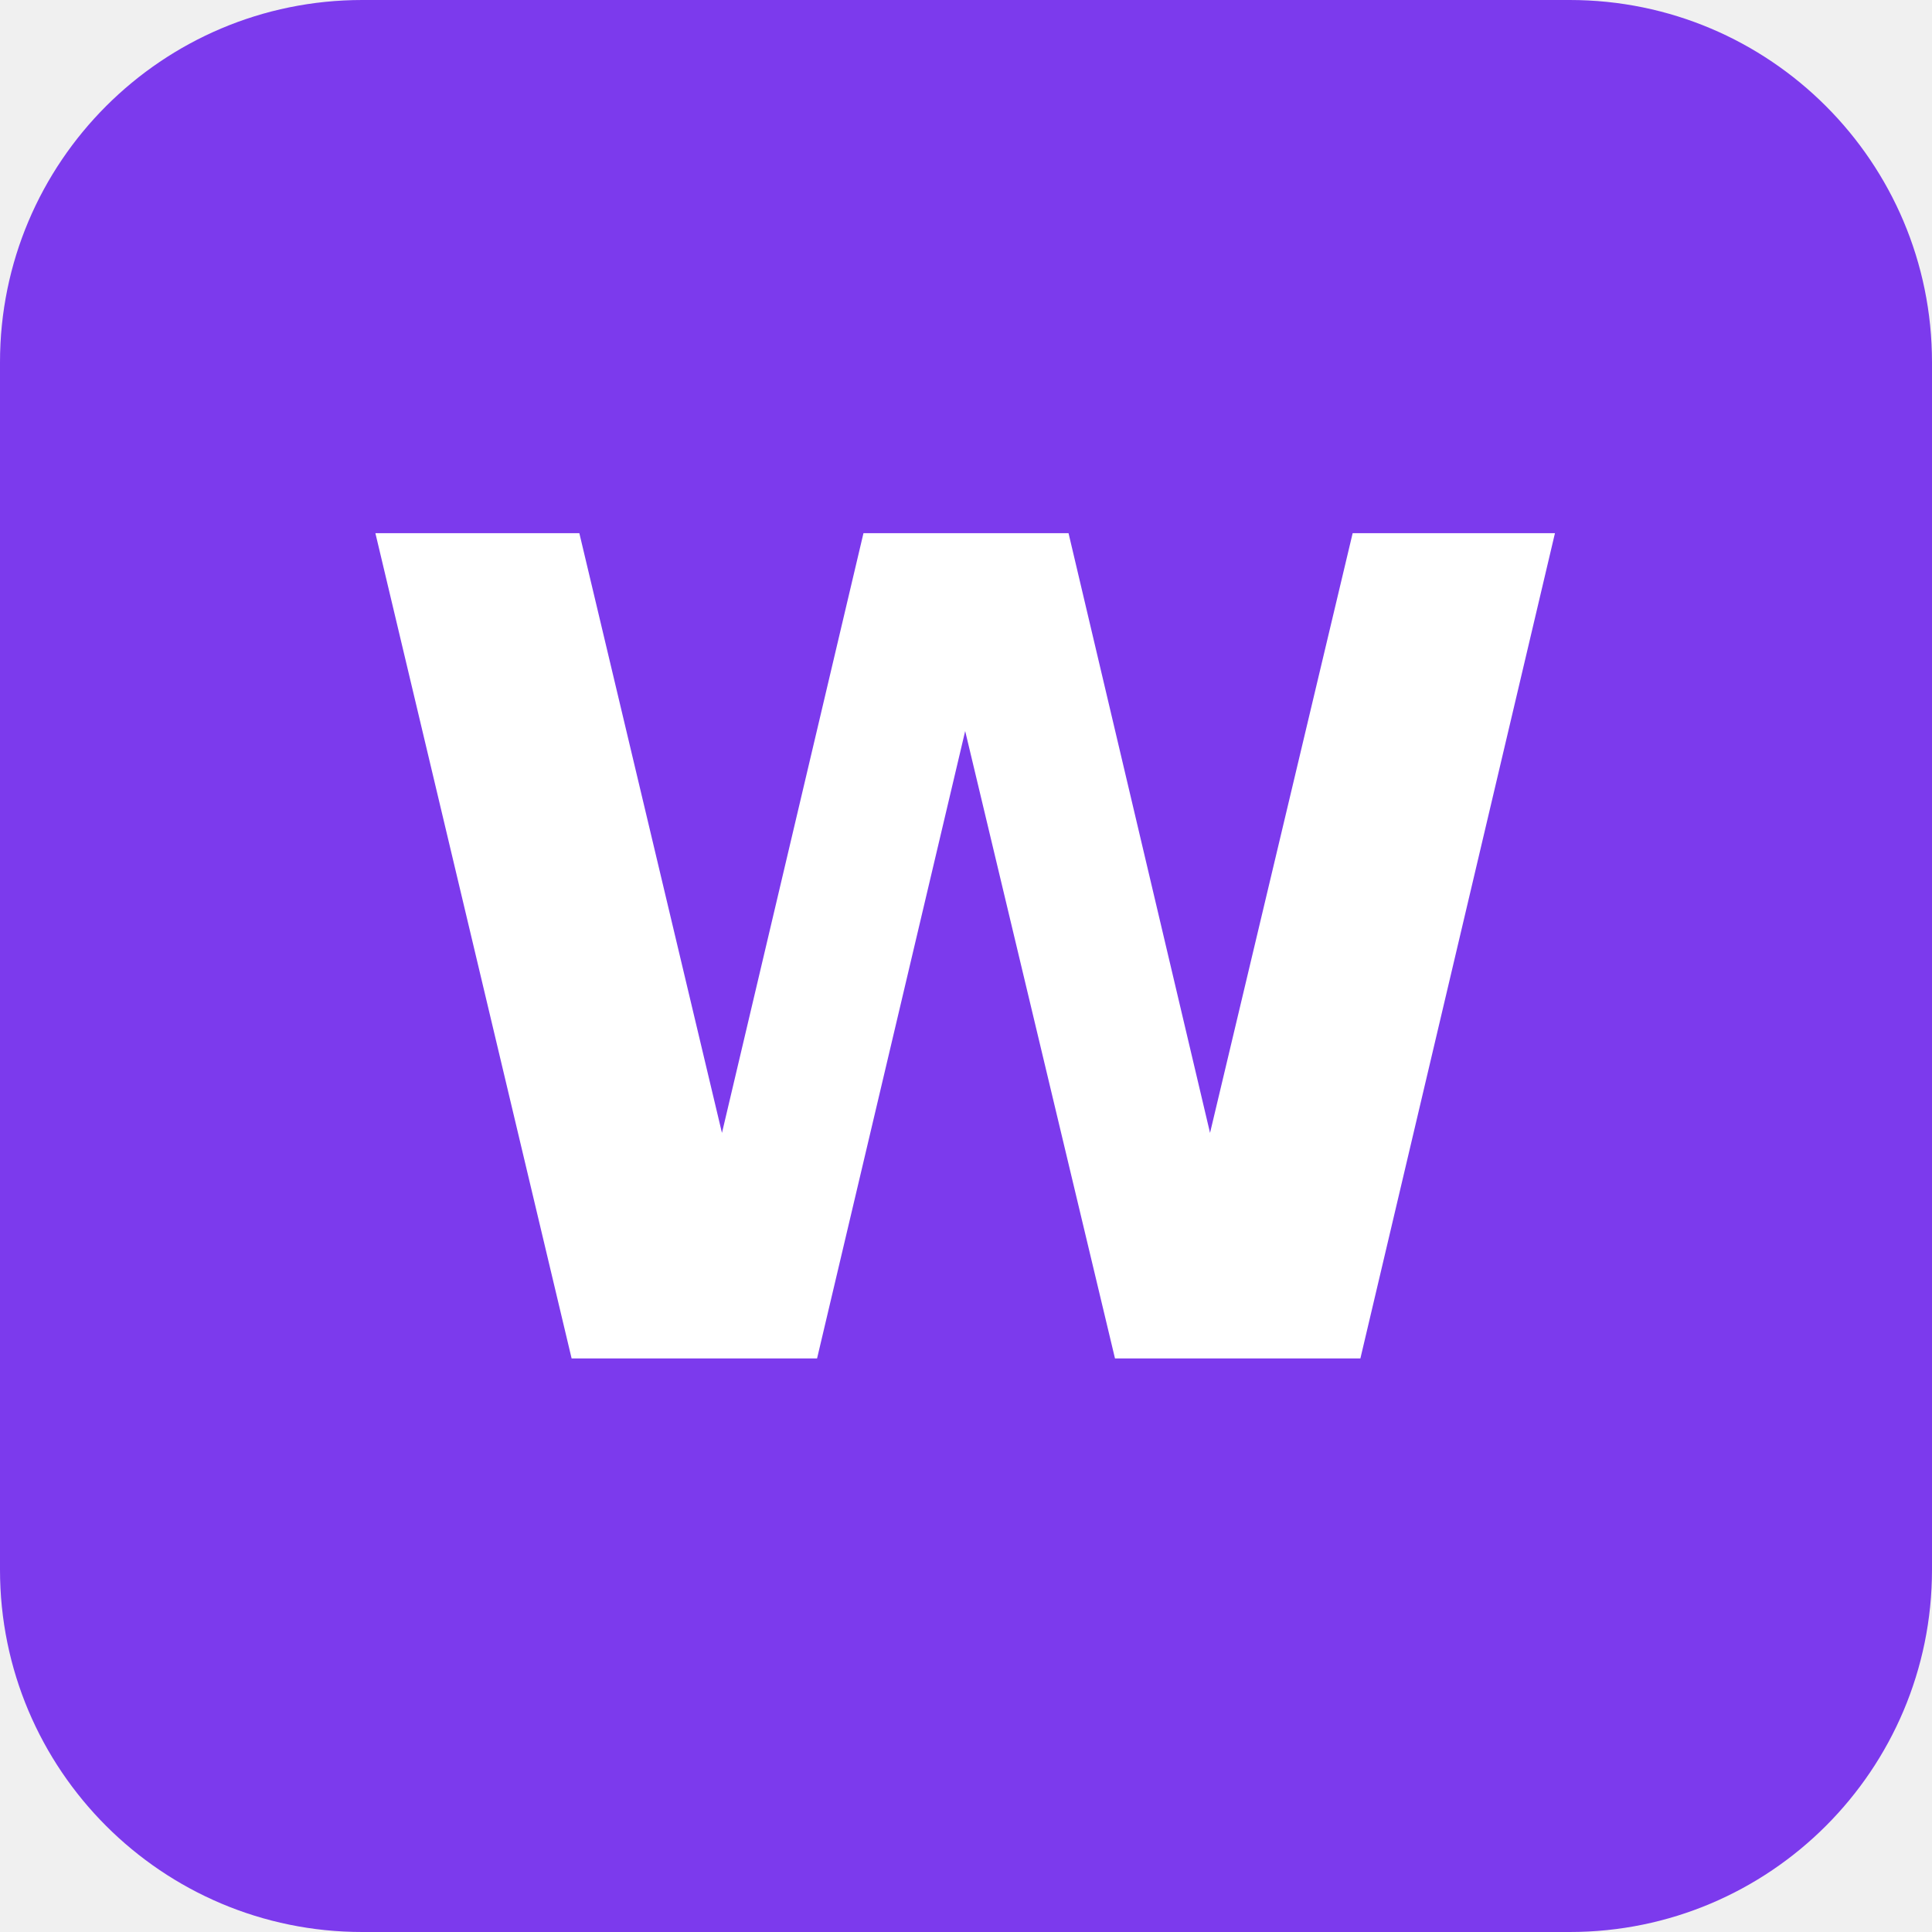
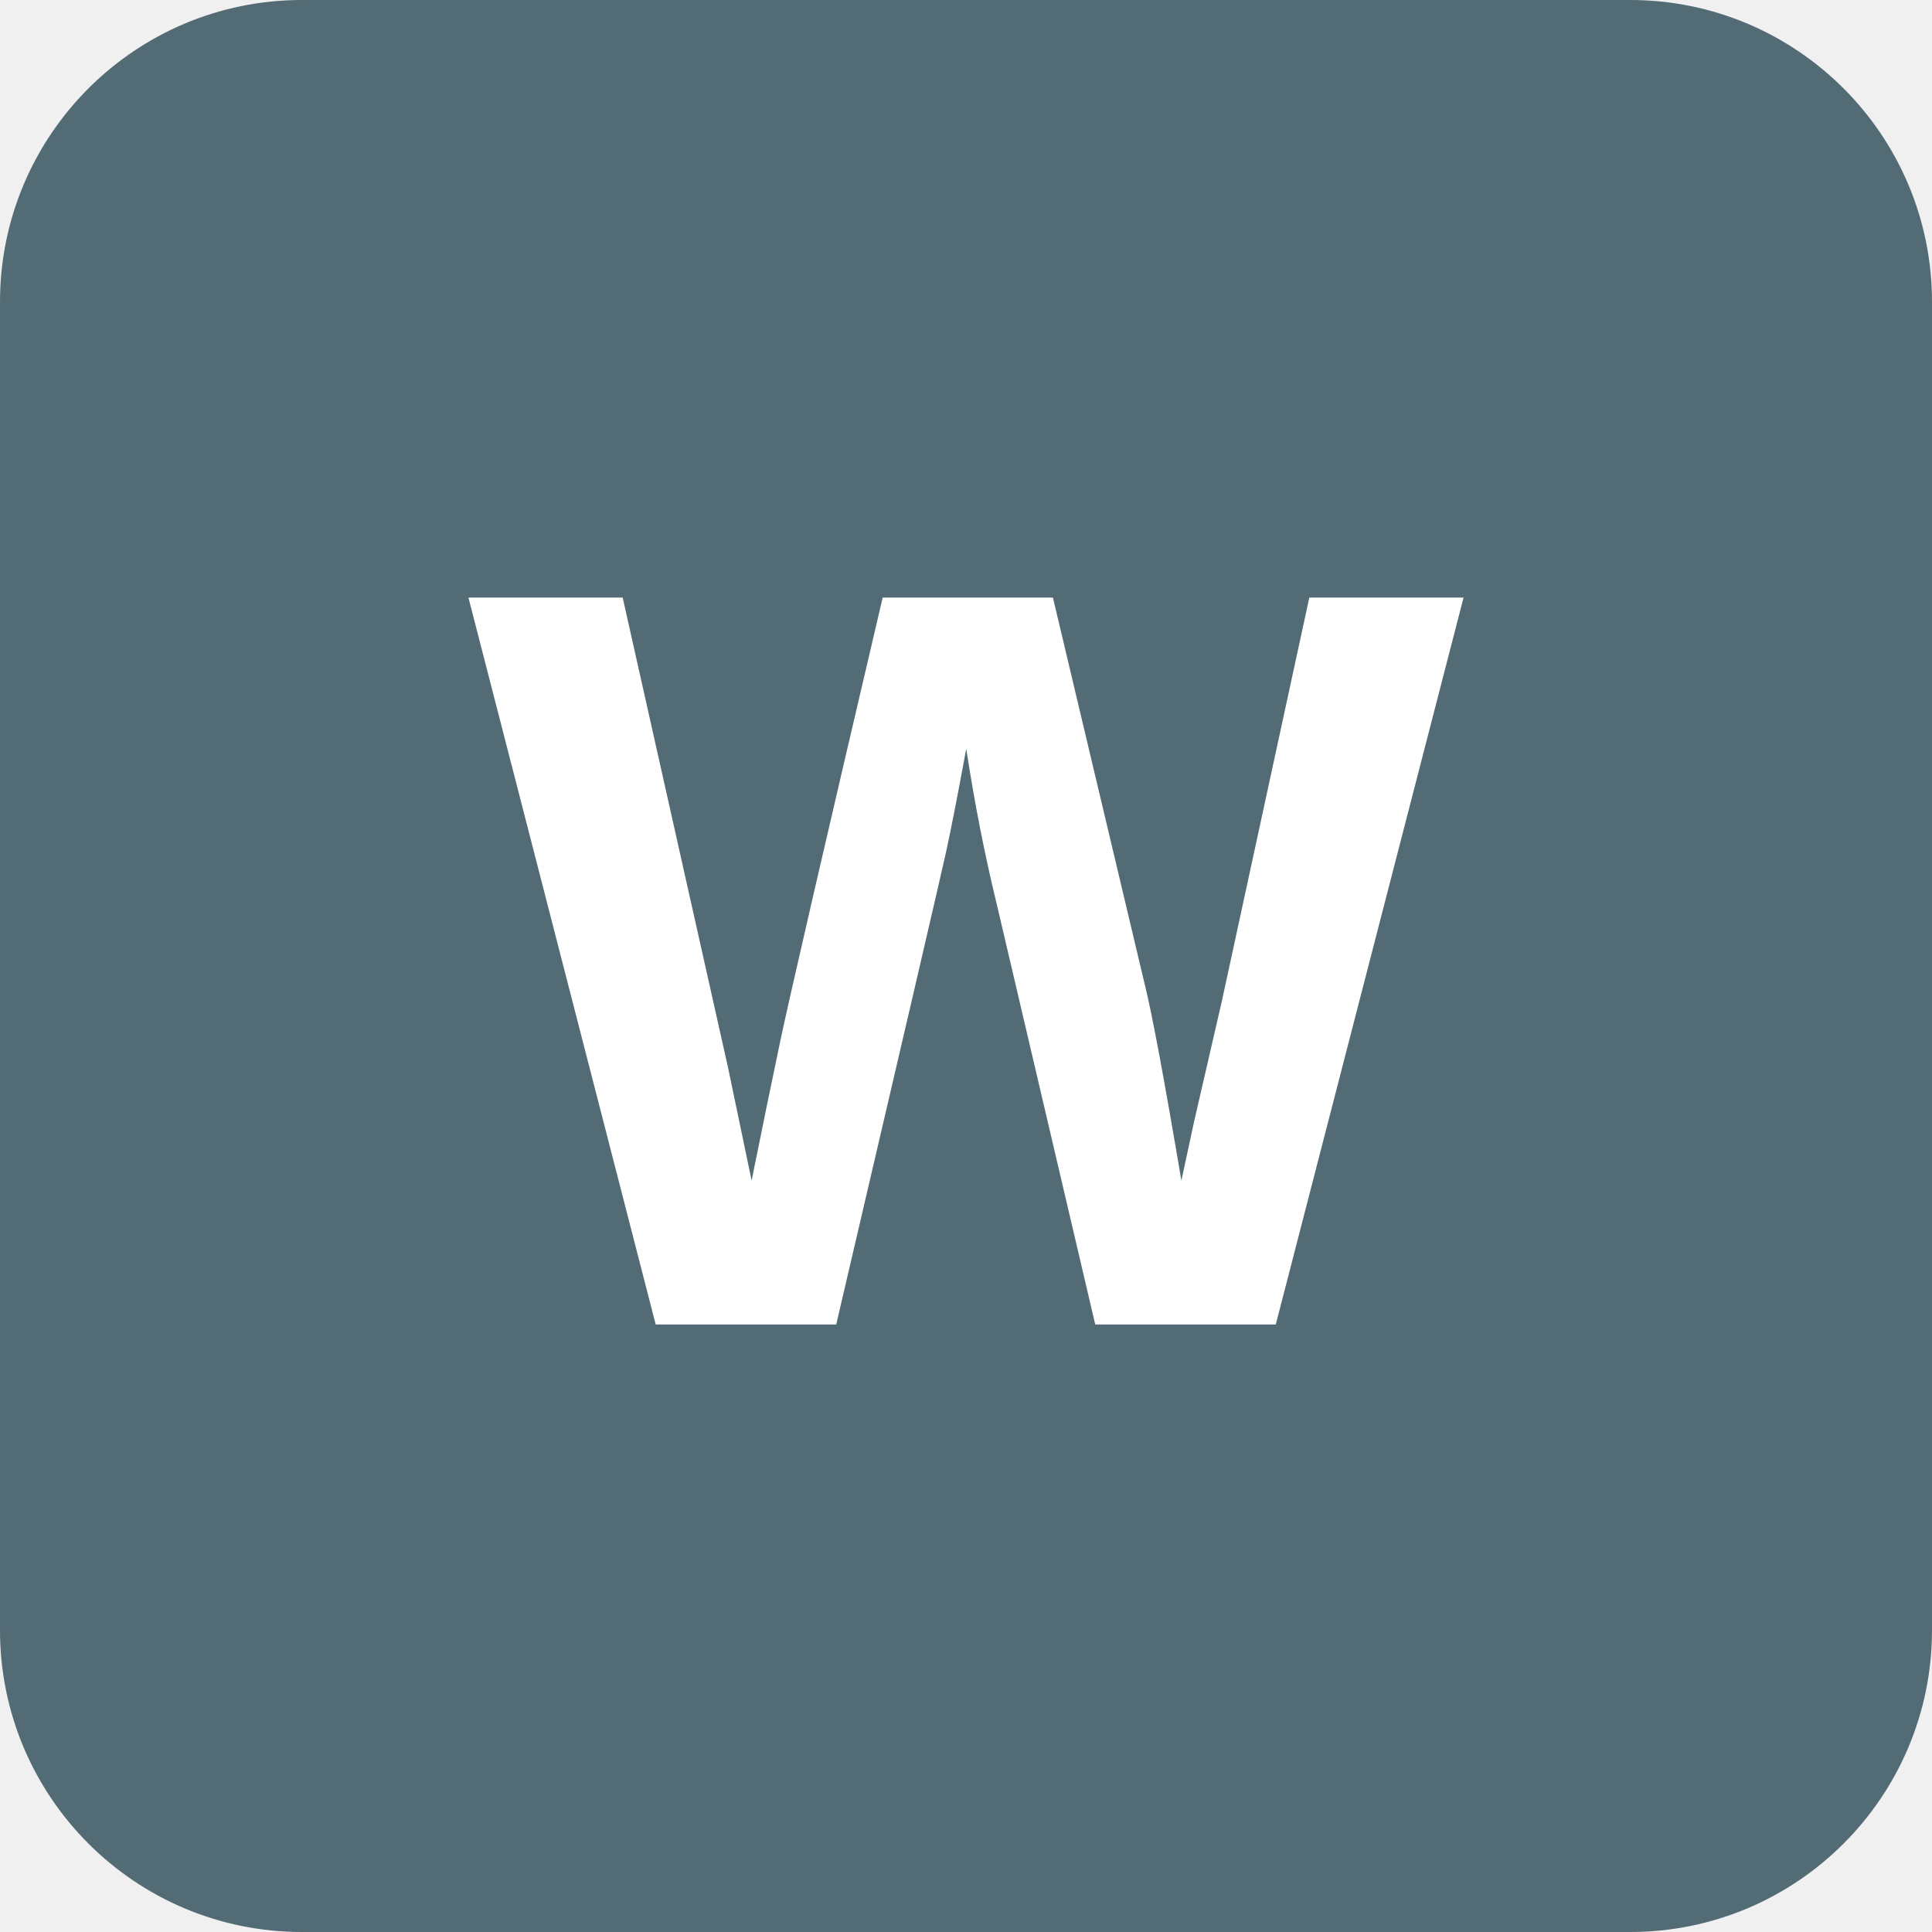
- <svg xmlns="http://www.w3.org/2000/svg" viewBox="0 0 512 512">
-   <rect width="512" height="512" rx="96" fill="#7c3aed" />
-   <text x="256" y="360" font-family="DejaVu Sans, Arial, sans-serif" font-size="300" font-weight="700" text-anchor="middle" fill="#fff">W</text>
+ <svg xmlns="http://www.w3.org/2000/svg" viewBox="0 0 512 512" role="img" aria-labelledby="title">
+   <rect width="512" height="512" rx="80" fill="#536B75" />
+   <text x="256" y="351" font-family="Arial, sans-serif" font-size="280" font-weight="600" text-anchor="middle" fill="#FFFFFF">W</text>
</svg>
